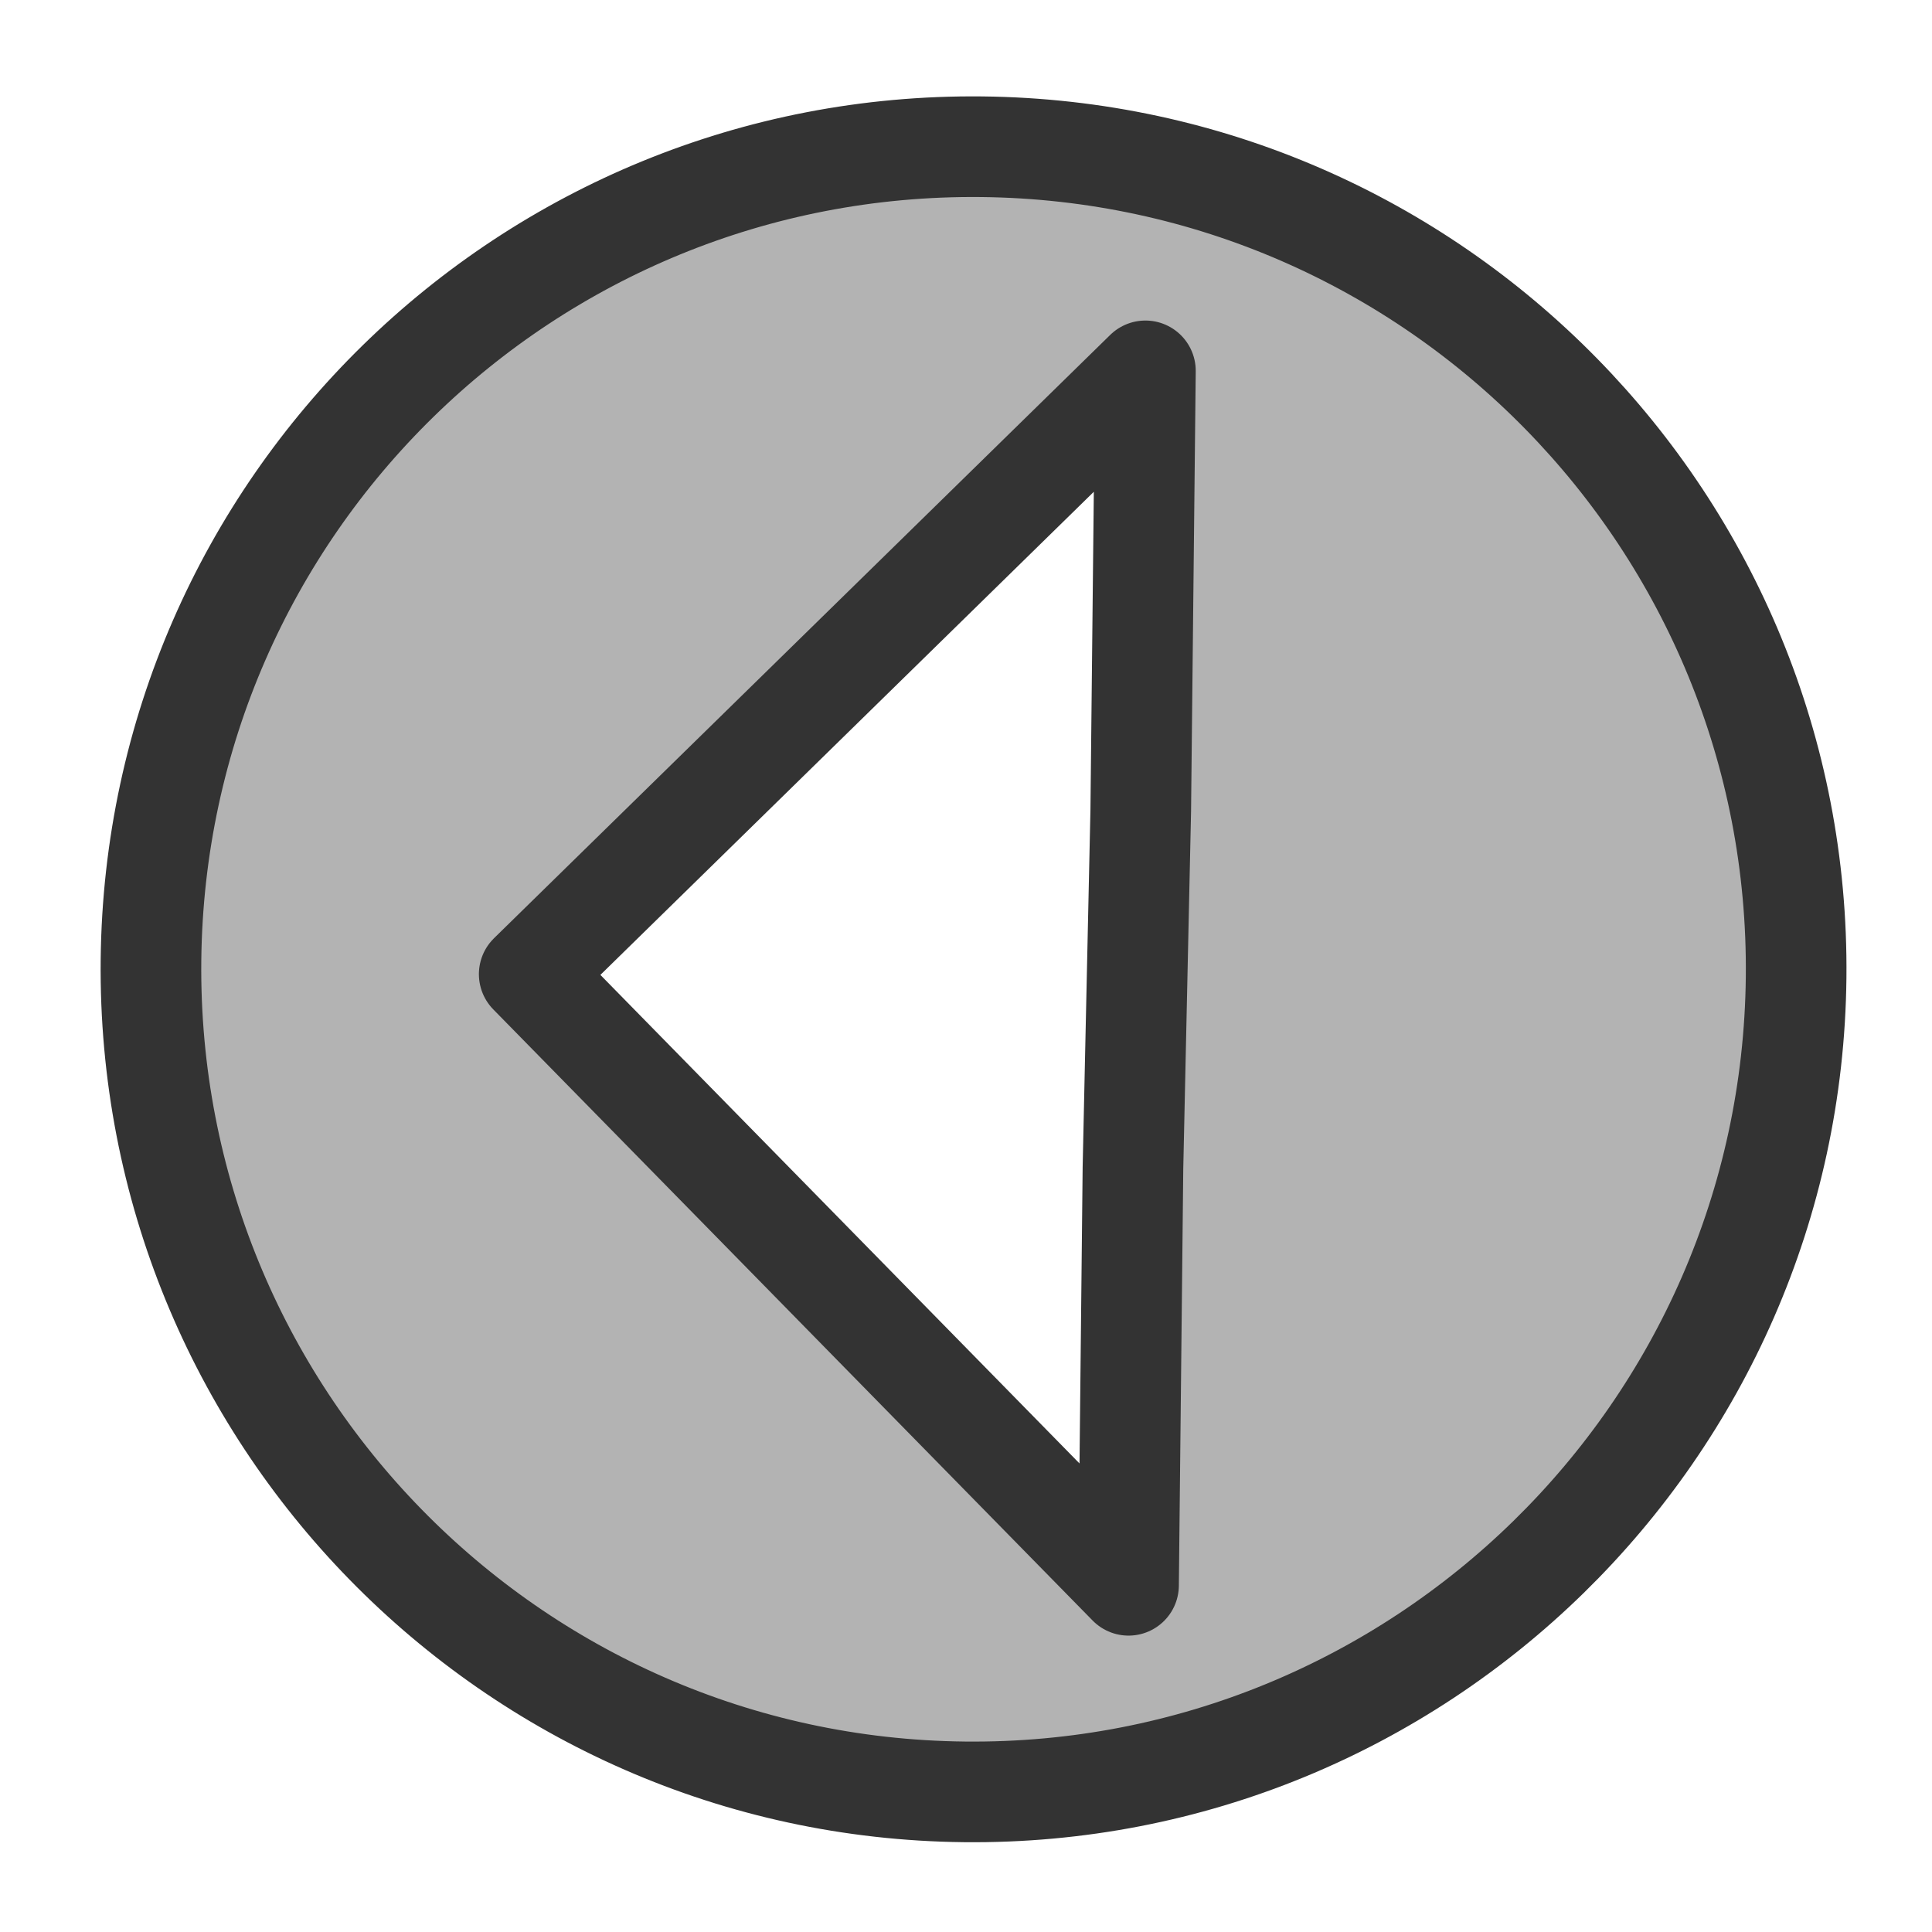
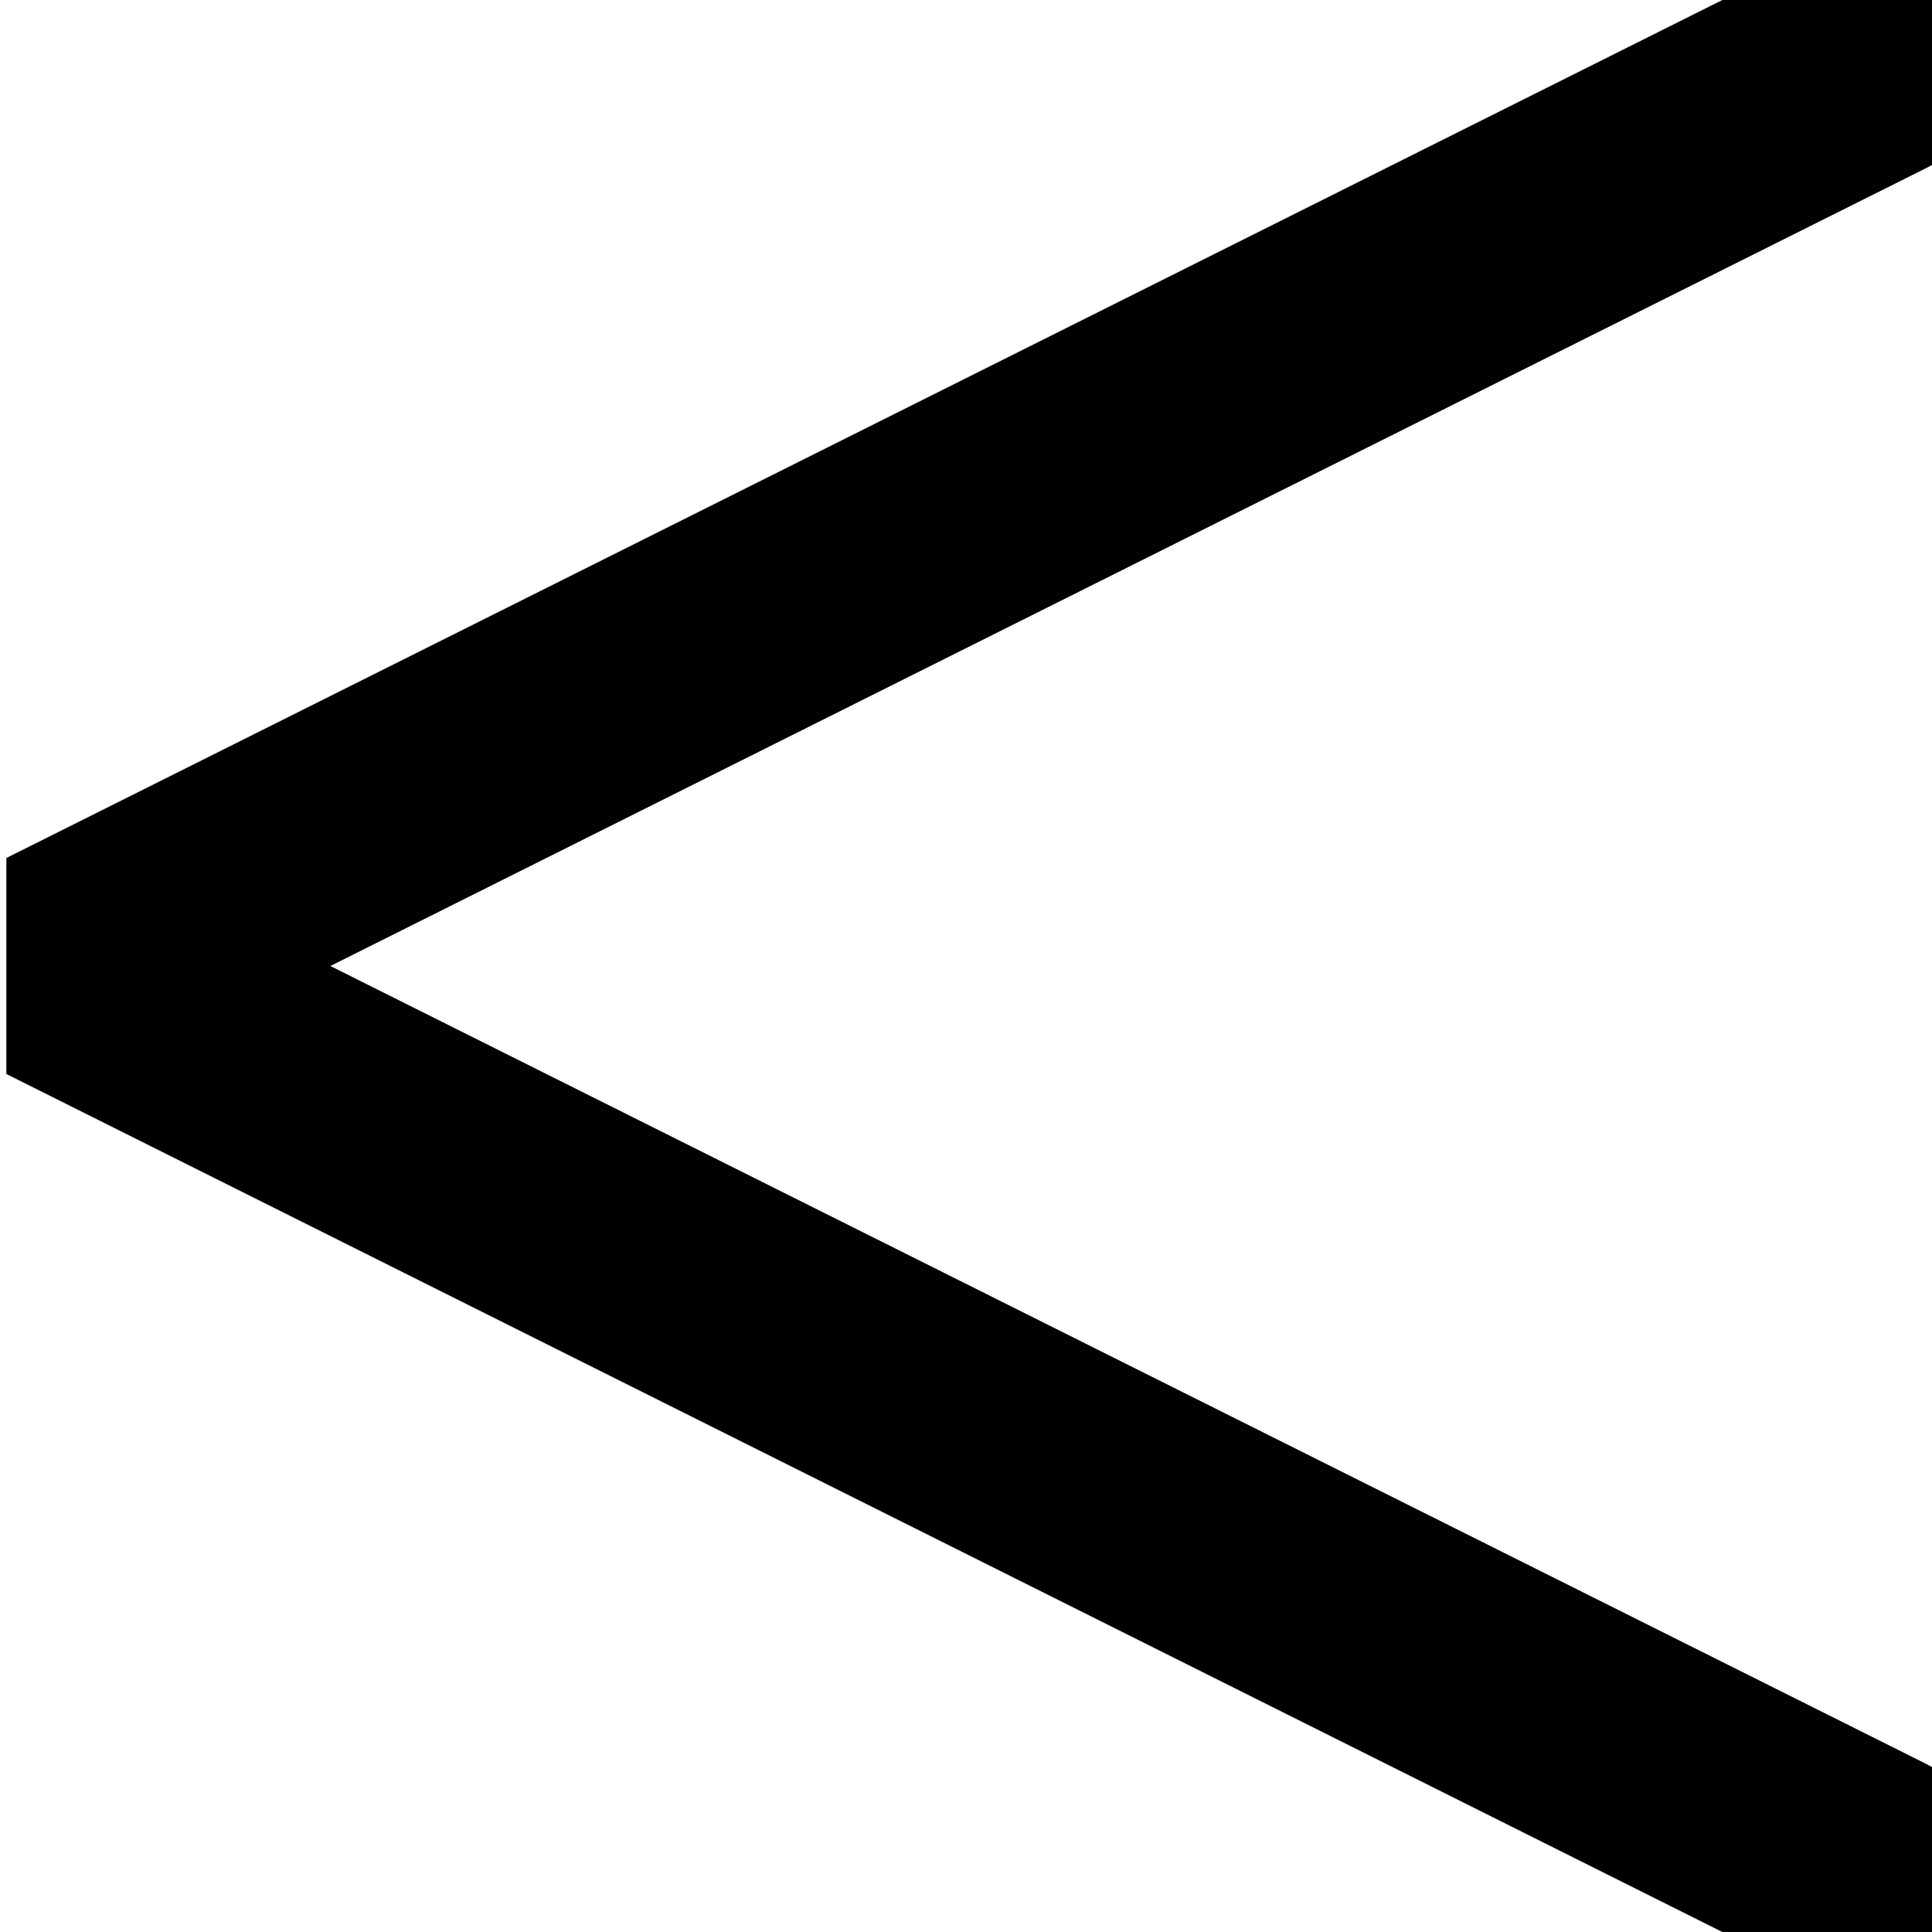
- <svg xmlns="http://www.w3.org/2000/svg" height="60" id="svg1" version="1.0" width="60" x="0" y="0">
-   <defs id="defs3" />
-   <path d="M 55.78 30.357 C 55.929 16.253 44.593 4.706 30.489 4.557 C 16.385 4.408 4.838 15.713 4.689 29.817 C 4.54 43.921 15.845 55.499 29.949 55.648 C 44.053 55.797 55.631 44.461 55.78 30.357 z M 35.572 11.517 L 35.427 25.173 L 35.185 36.265 L 35.048 49.233 L 16.435 30.254 L 35.572 11.517 z " id="path612" style="font-size:12;fill:#b3b3b3;fill-opacity:1;fill-rule:evenodd;stroke:#333333;stroke-width:3.125;stroke-linecap:round;stroke-linejoin:round;stroke-dasharray:none;" />
+ <svg xmlns="http://www.w3.org/2000/svg" width="32" height="32" id="arrow">
+   <path style="fill:none;stroke:#000;stroke-width:4;stroke-linecap:round;stroke-linejoin:bevel;stroke-miterlimit:4;" d="M31,1 l-30,15 l30,15">
+   </path>
</svg>
